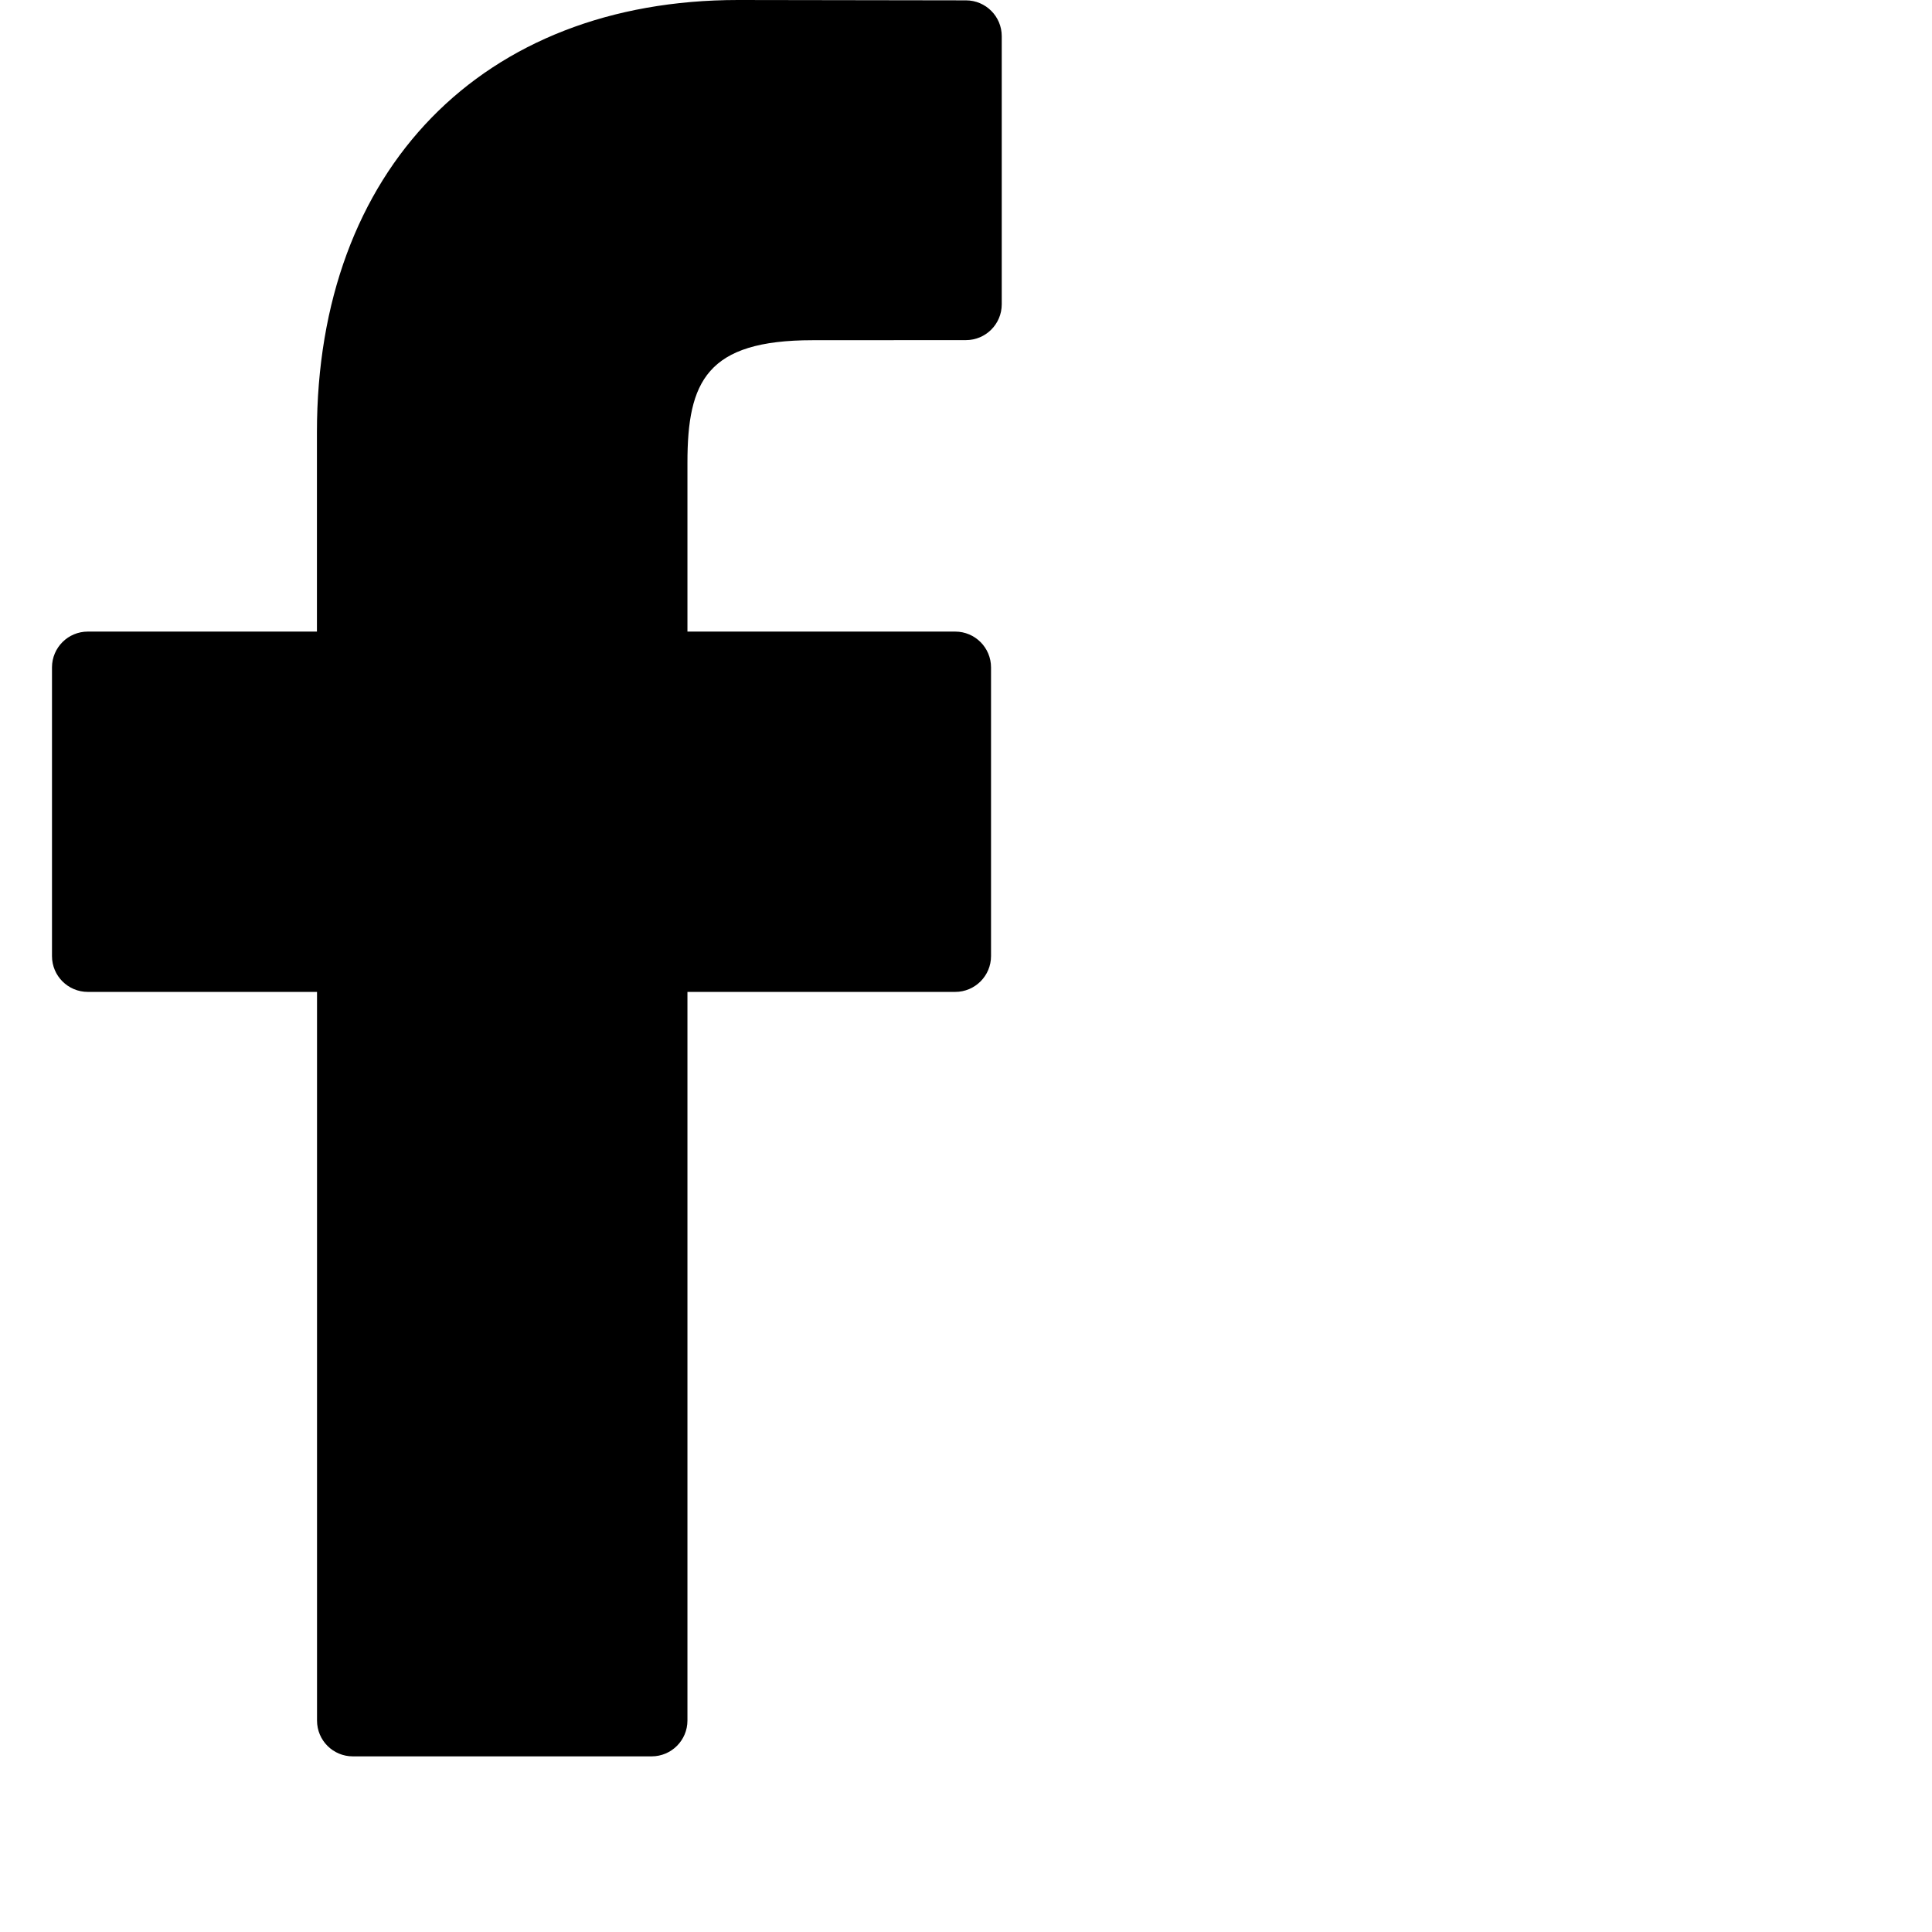
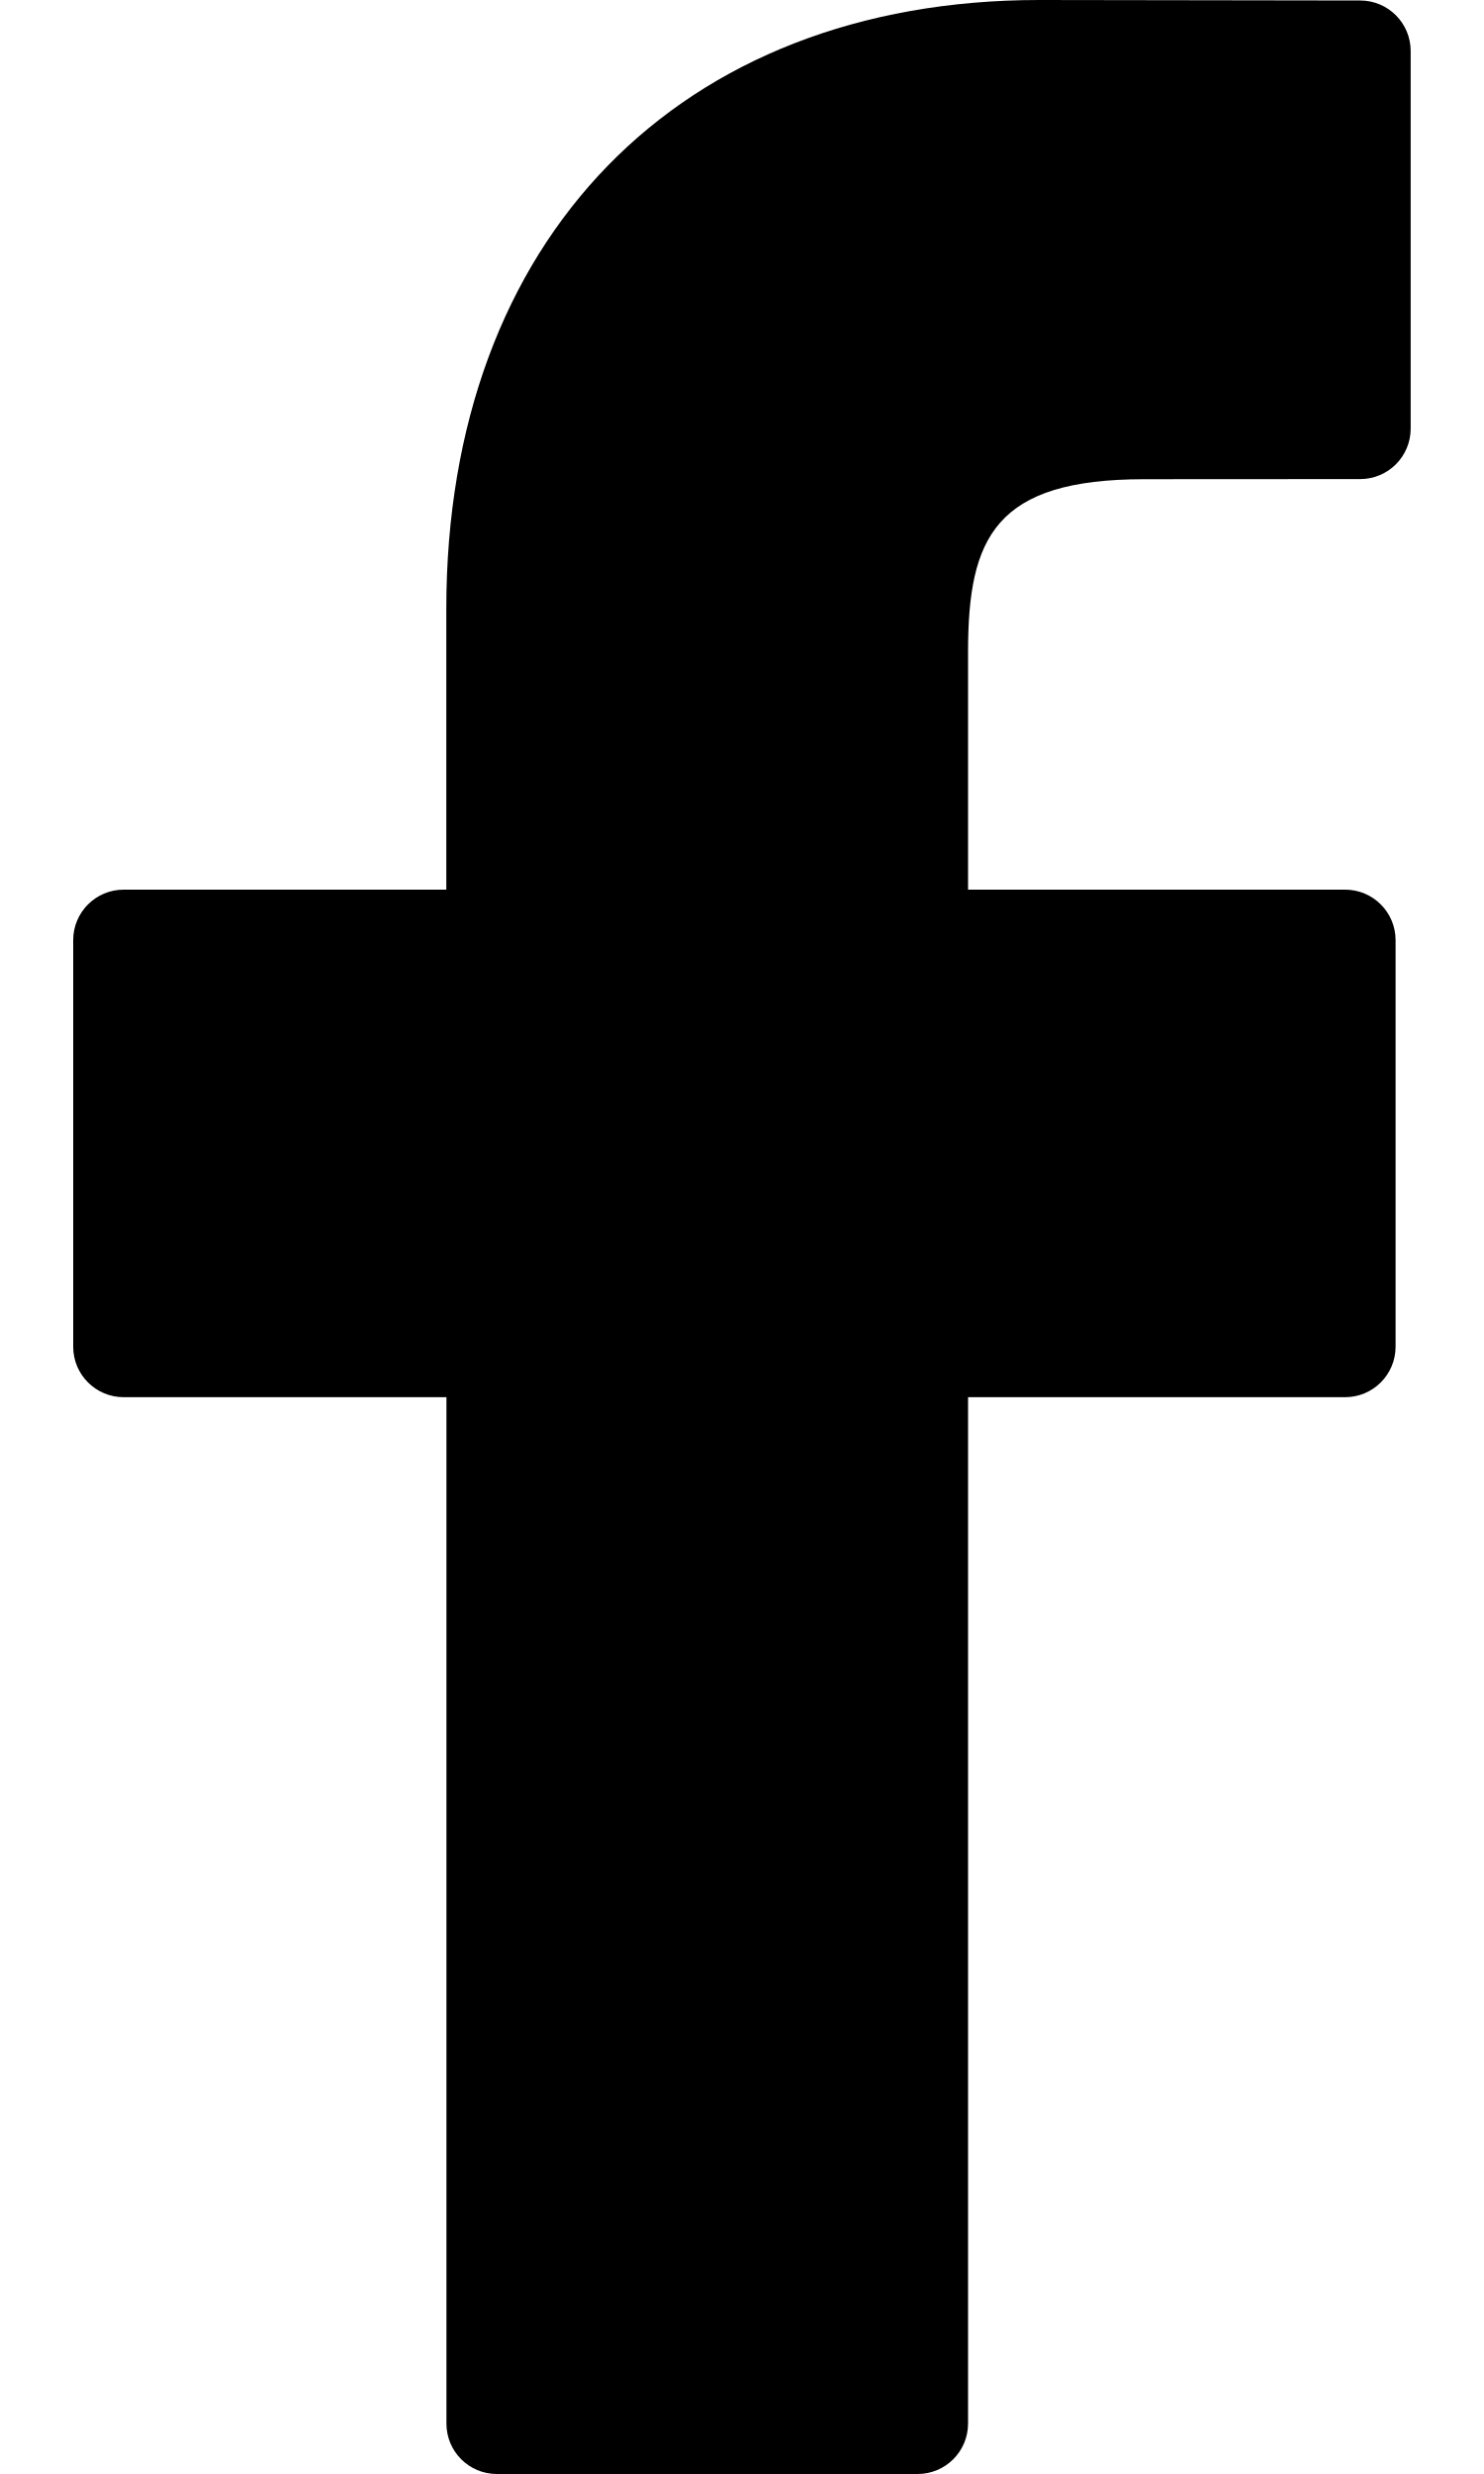
- <svg xmlns="http://www.w3.org/2000/svg" fill="none" viewBox="0 0 22 22" preserveAspectRatio="xMidYMid slice">
+ <svg xmlns="http://www.w3.org/2000/svg" fill="none" viewBox="0 0 12 20" preserveAspectRatio="xMidYMid slice">
  <path d="M11 .004L8.405 0C5.492 0 3.609 1.932 3.609 4.922v2.27H1a.408.408 0 00-.408.407v3.288c0 .226.183.408.408.408h2.61v8.297c0 .226.182.408.408.408H7.42a.408.408 0 00.408-.408v-8.297h3.049a.408.408 0 00.408-.408V7.6a.408.408 0 00-.407-.408h-3.05V5.268c0-.925.22-1.394 1.425-1.394L11 3.873a.408.408 0 00.407-.408V.412A.408.408 0 0011 .004z" fill="currentColor" />
</svg>
